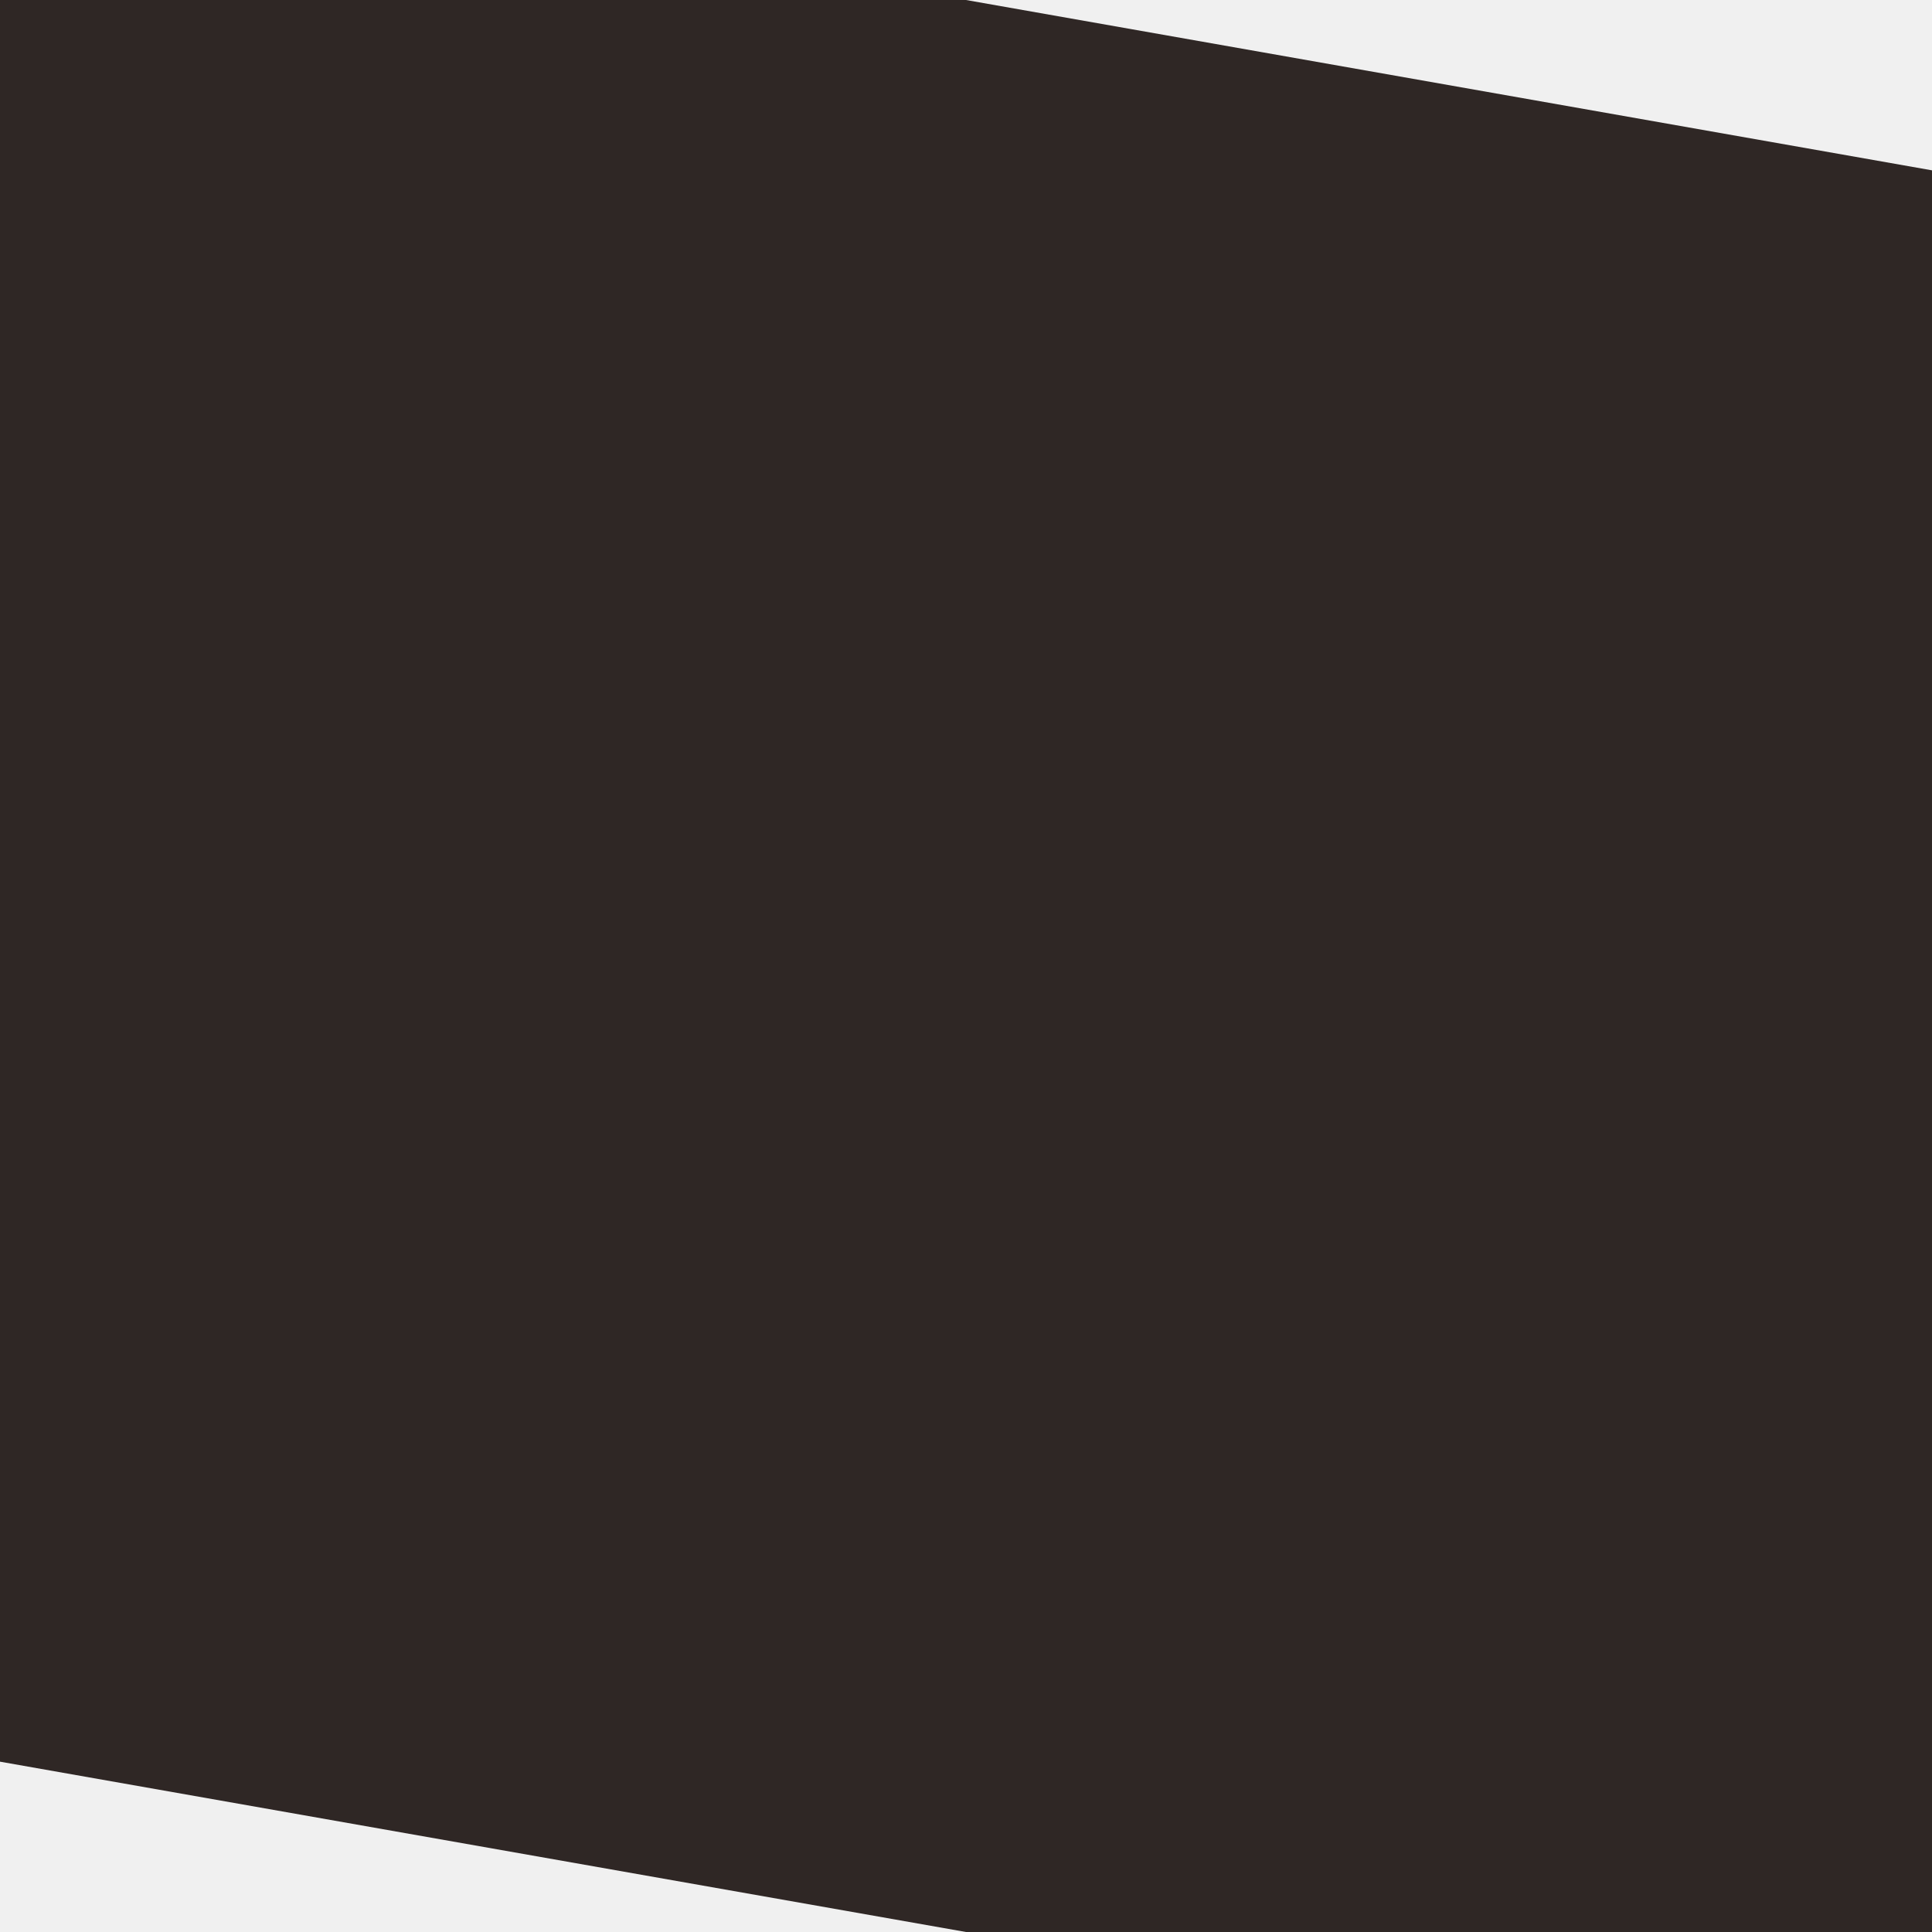
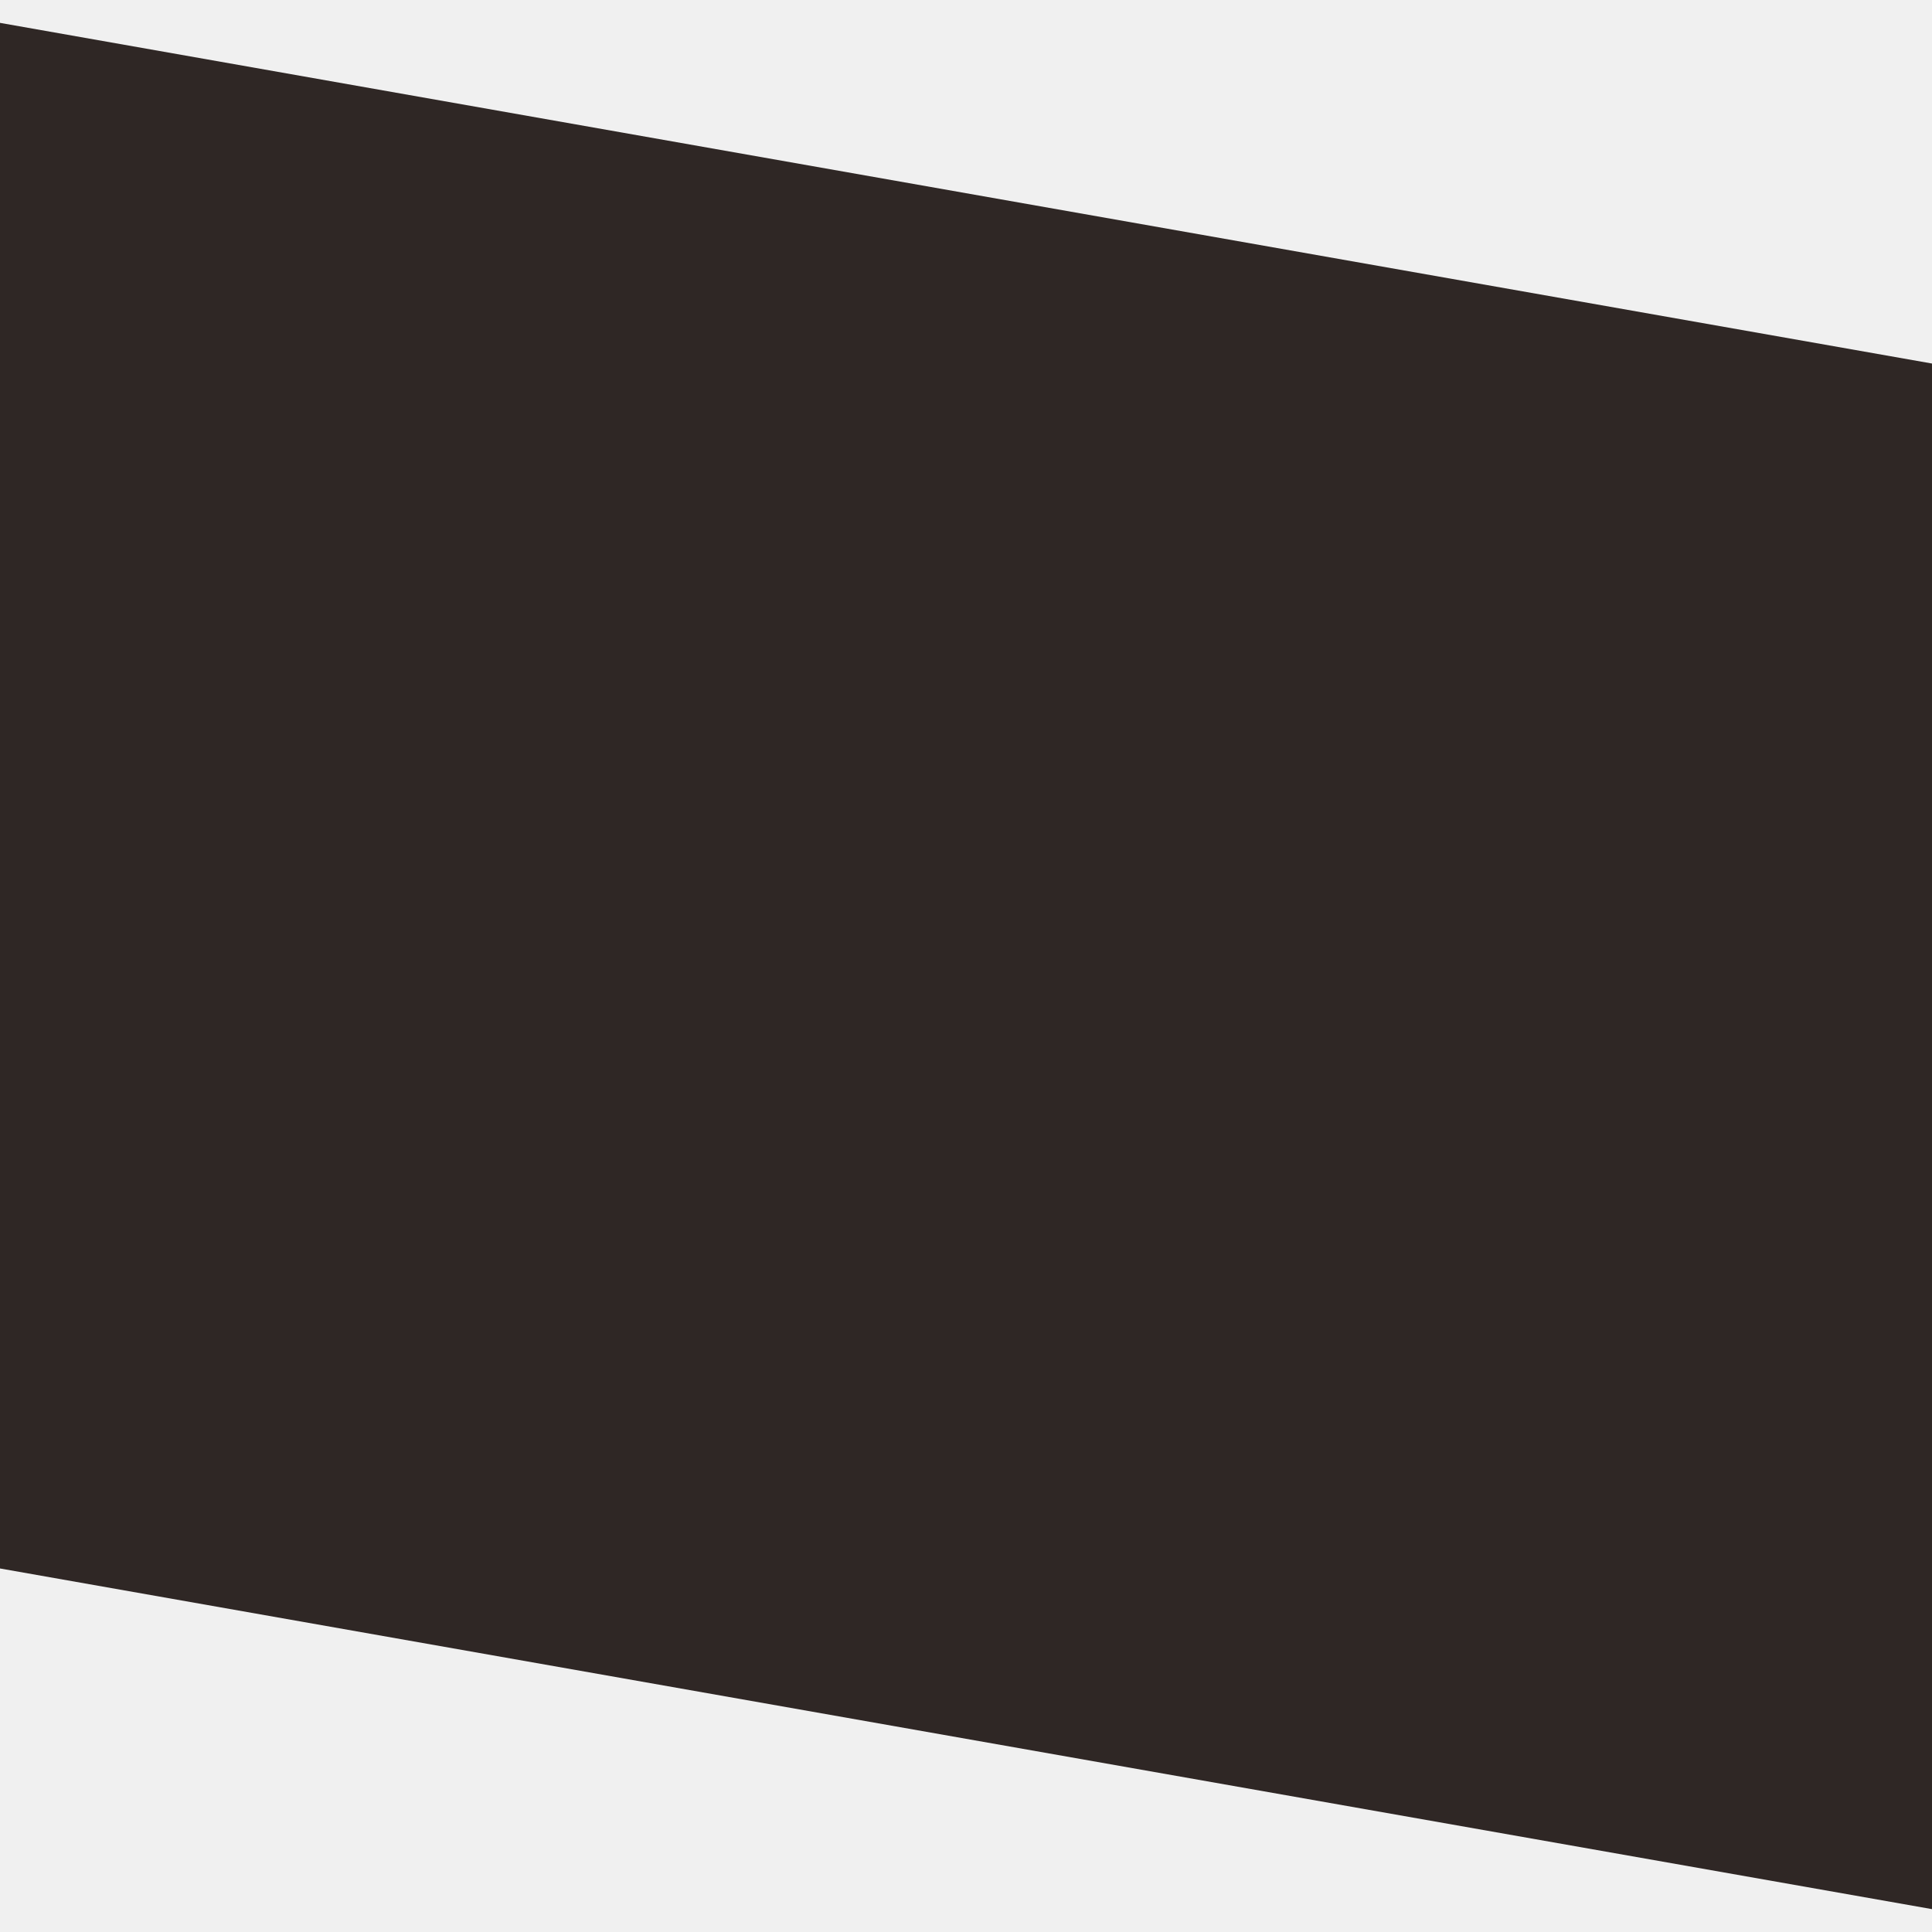
<svg xmlns="http://www.w3.org/2000/svg" xmlns:xlink="http://www.w3.org/1999/xlink" width="1440" height="1440" xml:space="preserve" overflow="hidden">
  <defs>
    <g id="画像">
      <image x="0" y="0" href="" />
    </g>
    <rect x="-180" y="-180" width="360" height="360">
      <animate id="Start" attributeName="x" from="-180" to="-180" dur="0.1s" repeatCount="1" begin="0s;Rep.end + 0s" />
      <animate id="Rep" attributeName="x" from="-180" to="-180" dur="0.1s" repeatCount="1" begin="Start.end + 3s" />
    </rect>
-     <rect id="cut" fill-opacity="1" x="-720" y="-720" width="1440" height="1440" transform="skewY(10)">
+     <rect id="cut" fill-opacity="1" x="-720" y="-576" width="1440" height="1152" transform="skewY(10)">
      <animateTransform id="test1" attributeName="transform" type="scale" values="1,0;1,0.4;1,0.9;1,0.95;1,1;1,0" keyTimes="0;0.2;0.4;0.6;0.8;1" dur="3s" fill="freeze" begin="Start.end + 0s" additive="sum" />
      <animateTransform id="test2" attributeName="transform" type="translate" values="0,0;0,15;0,-6;0,10;0,0;0,0" keyTimes="0;0.1;0.2;0.3;0.4;1" dur="3s" fill="freeze" begin="Start.end + 0s" additive="sum" />
    </rect>
    <mask id="mask">
      <rect x="0" y="0" width="1440" height="1440" fill="#000000" />
      <use id="カットイン" href="#cut" xlink:href="#cut" fill="#FFFFFF" x="720" y="720">
</use>
    </mask>
  </defs>
  <use id="カットイン" href="#cut" xlink:href="#cut" x="720" y="720" fill="#2F2725">
</use>
  <g mask="url(#mask)">
    <use id="絵" href="#画像" xlink:href="#画像" x="0" y="0">
      <animate attributeName="x" from="1080" to="0" dur="1s" fill="freeze" begin="Start.end + 0s" />
      <animate attributeName="y" from="480" to="0" dur="1s" fill="freeze" begin="Start.end + 0s" />
      <animateTransform attributeName="transform" type="rotate" begin="Start.end + 0s" dur="1s" fill="freeze" from="5,0,0" to="0,0,0" calcMode="spline" keySplines="0.0 0.95 1.0 1.0" />
      <animate attributeName="x" from="0" to="-2160" dur="0.6s" fill="freeze" begin="Start.end + 2.4s" />
      <animate attributeName="y" from="0" to="-480" dur="0.6s" fill="freeze" begin="Start.end + 2.4s" />
      <animateTransform attributeName="transform" type="rotate" begin="Start.end + 2.4s" dur="0.6s" fill="freeze" from="0,0,0" to="-5,0,0" calcMode="spline" keySplines="0.0 0.95 1.0 1.0" />
    </use>
  </g>
</svg>
